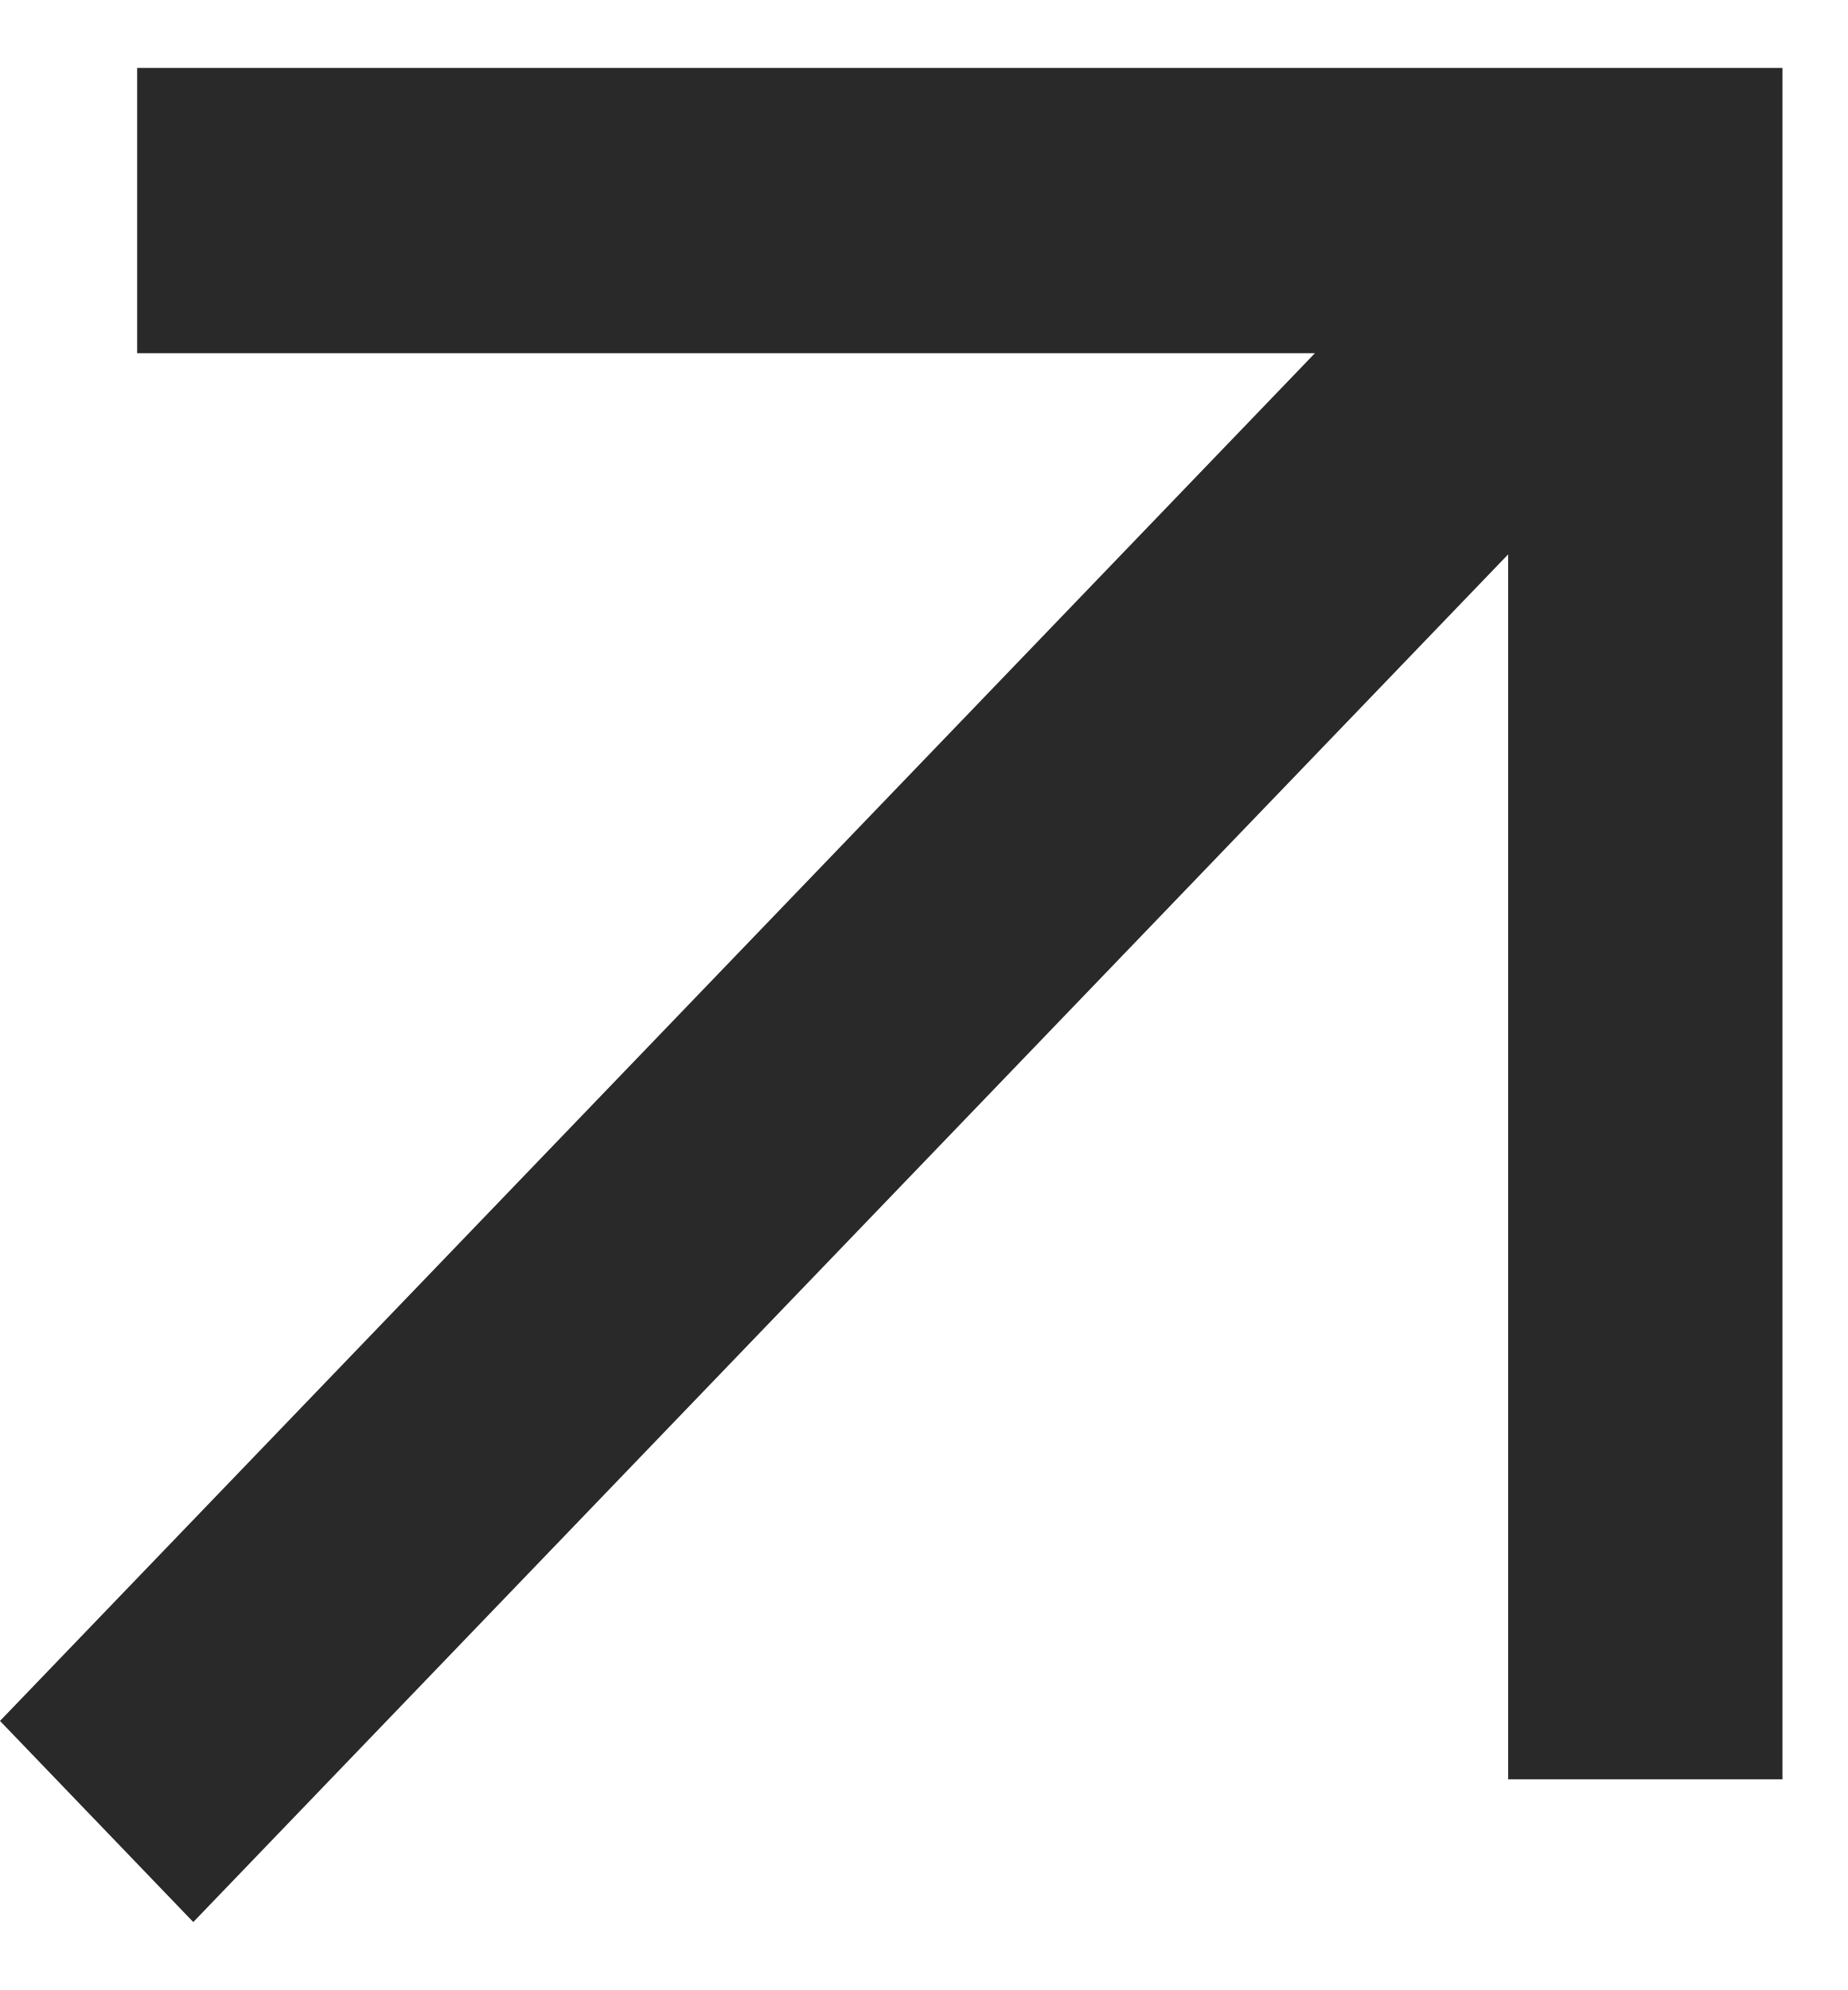
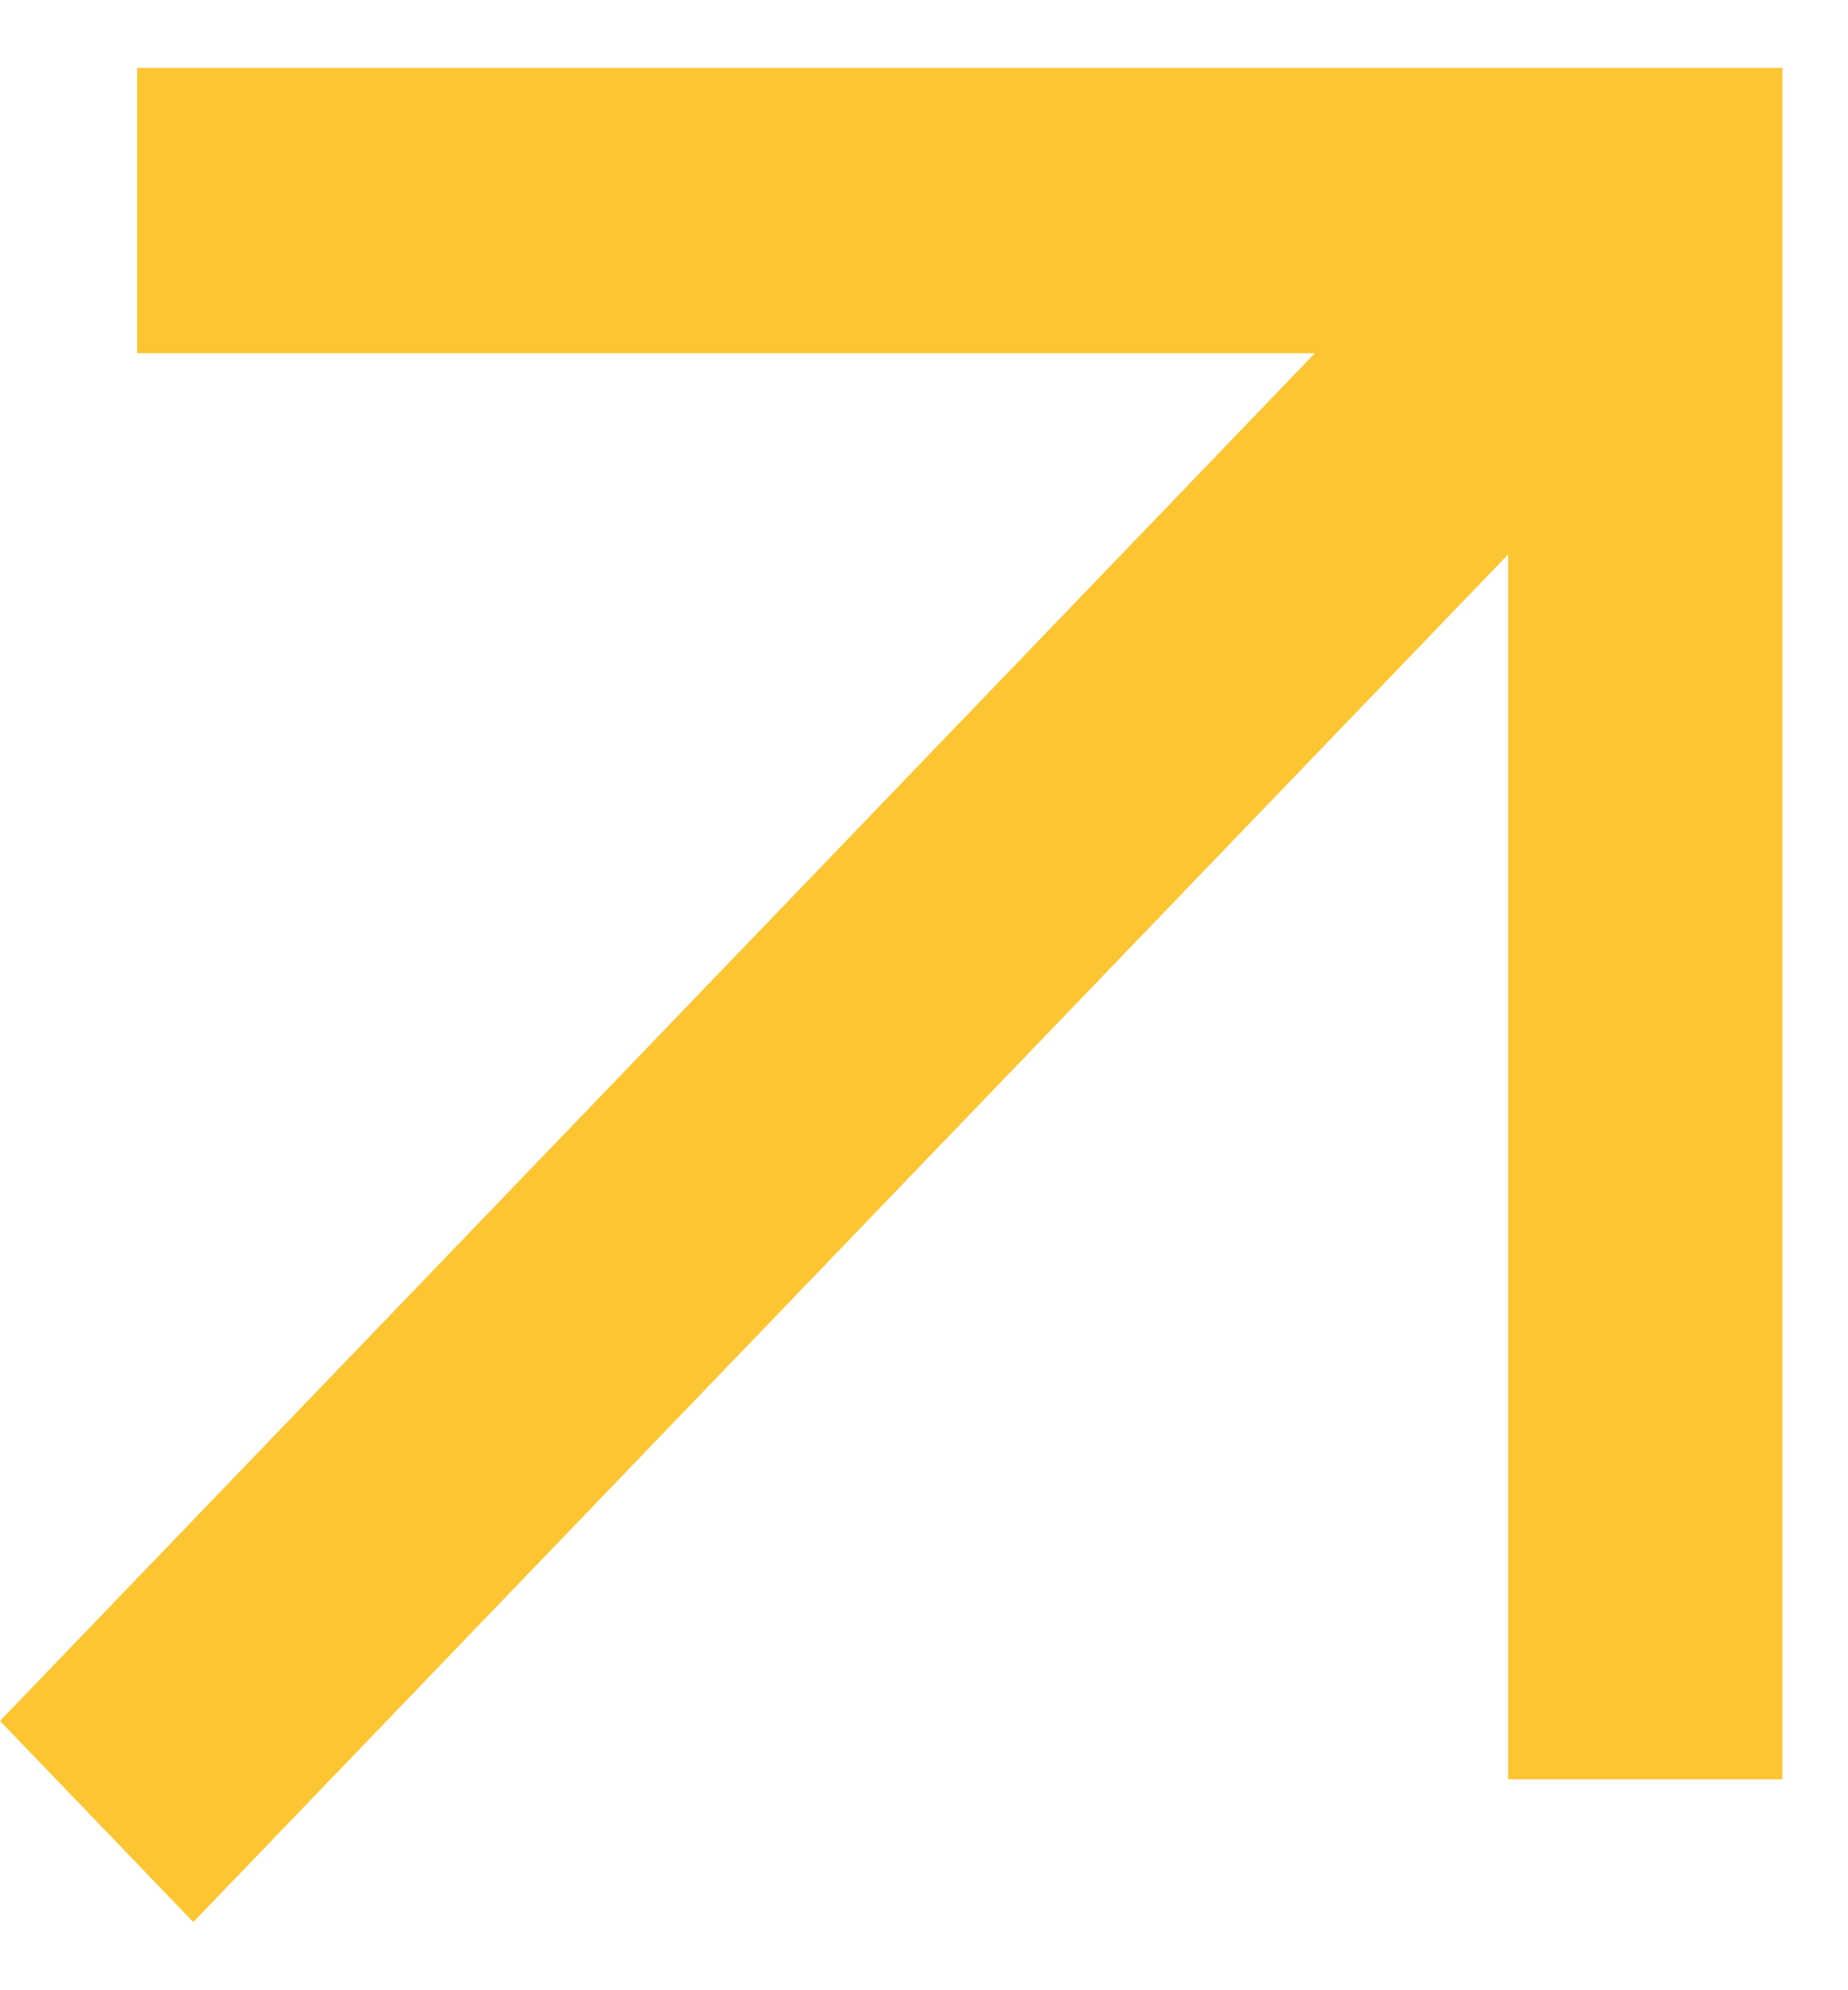
<svg xmlns="http://www.w3.org/2000/svg" width="13" height="14" viewBox="0 0 13 14" fill="none">
-   <path d="M0.965 0.478V2.485H9.252L0 12.107L1.36 13.522L10.612 3.9V12.518H12.542V0.478H0.965Z" fill="#292929" />
+   <path d="M0.965 0.478V2.485H9.252L0 12.107L1.36 13.522L10.612 3.9V12.518H12.542V0.478H0.965Z" fill="#FEC532" />
</svg>
